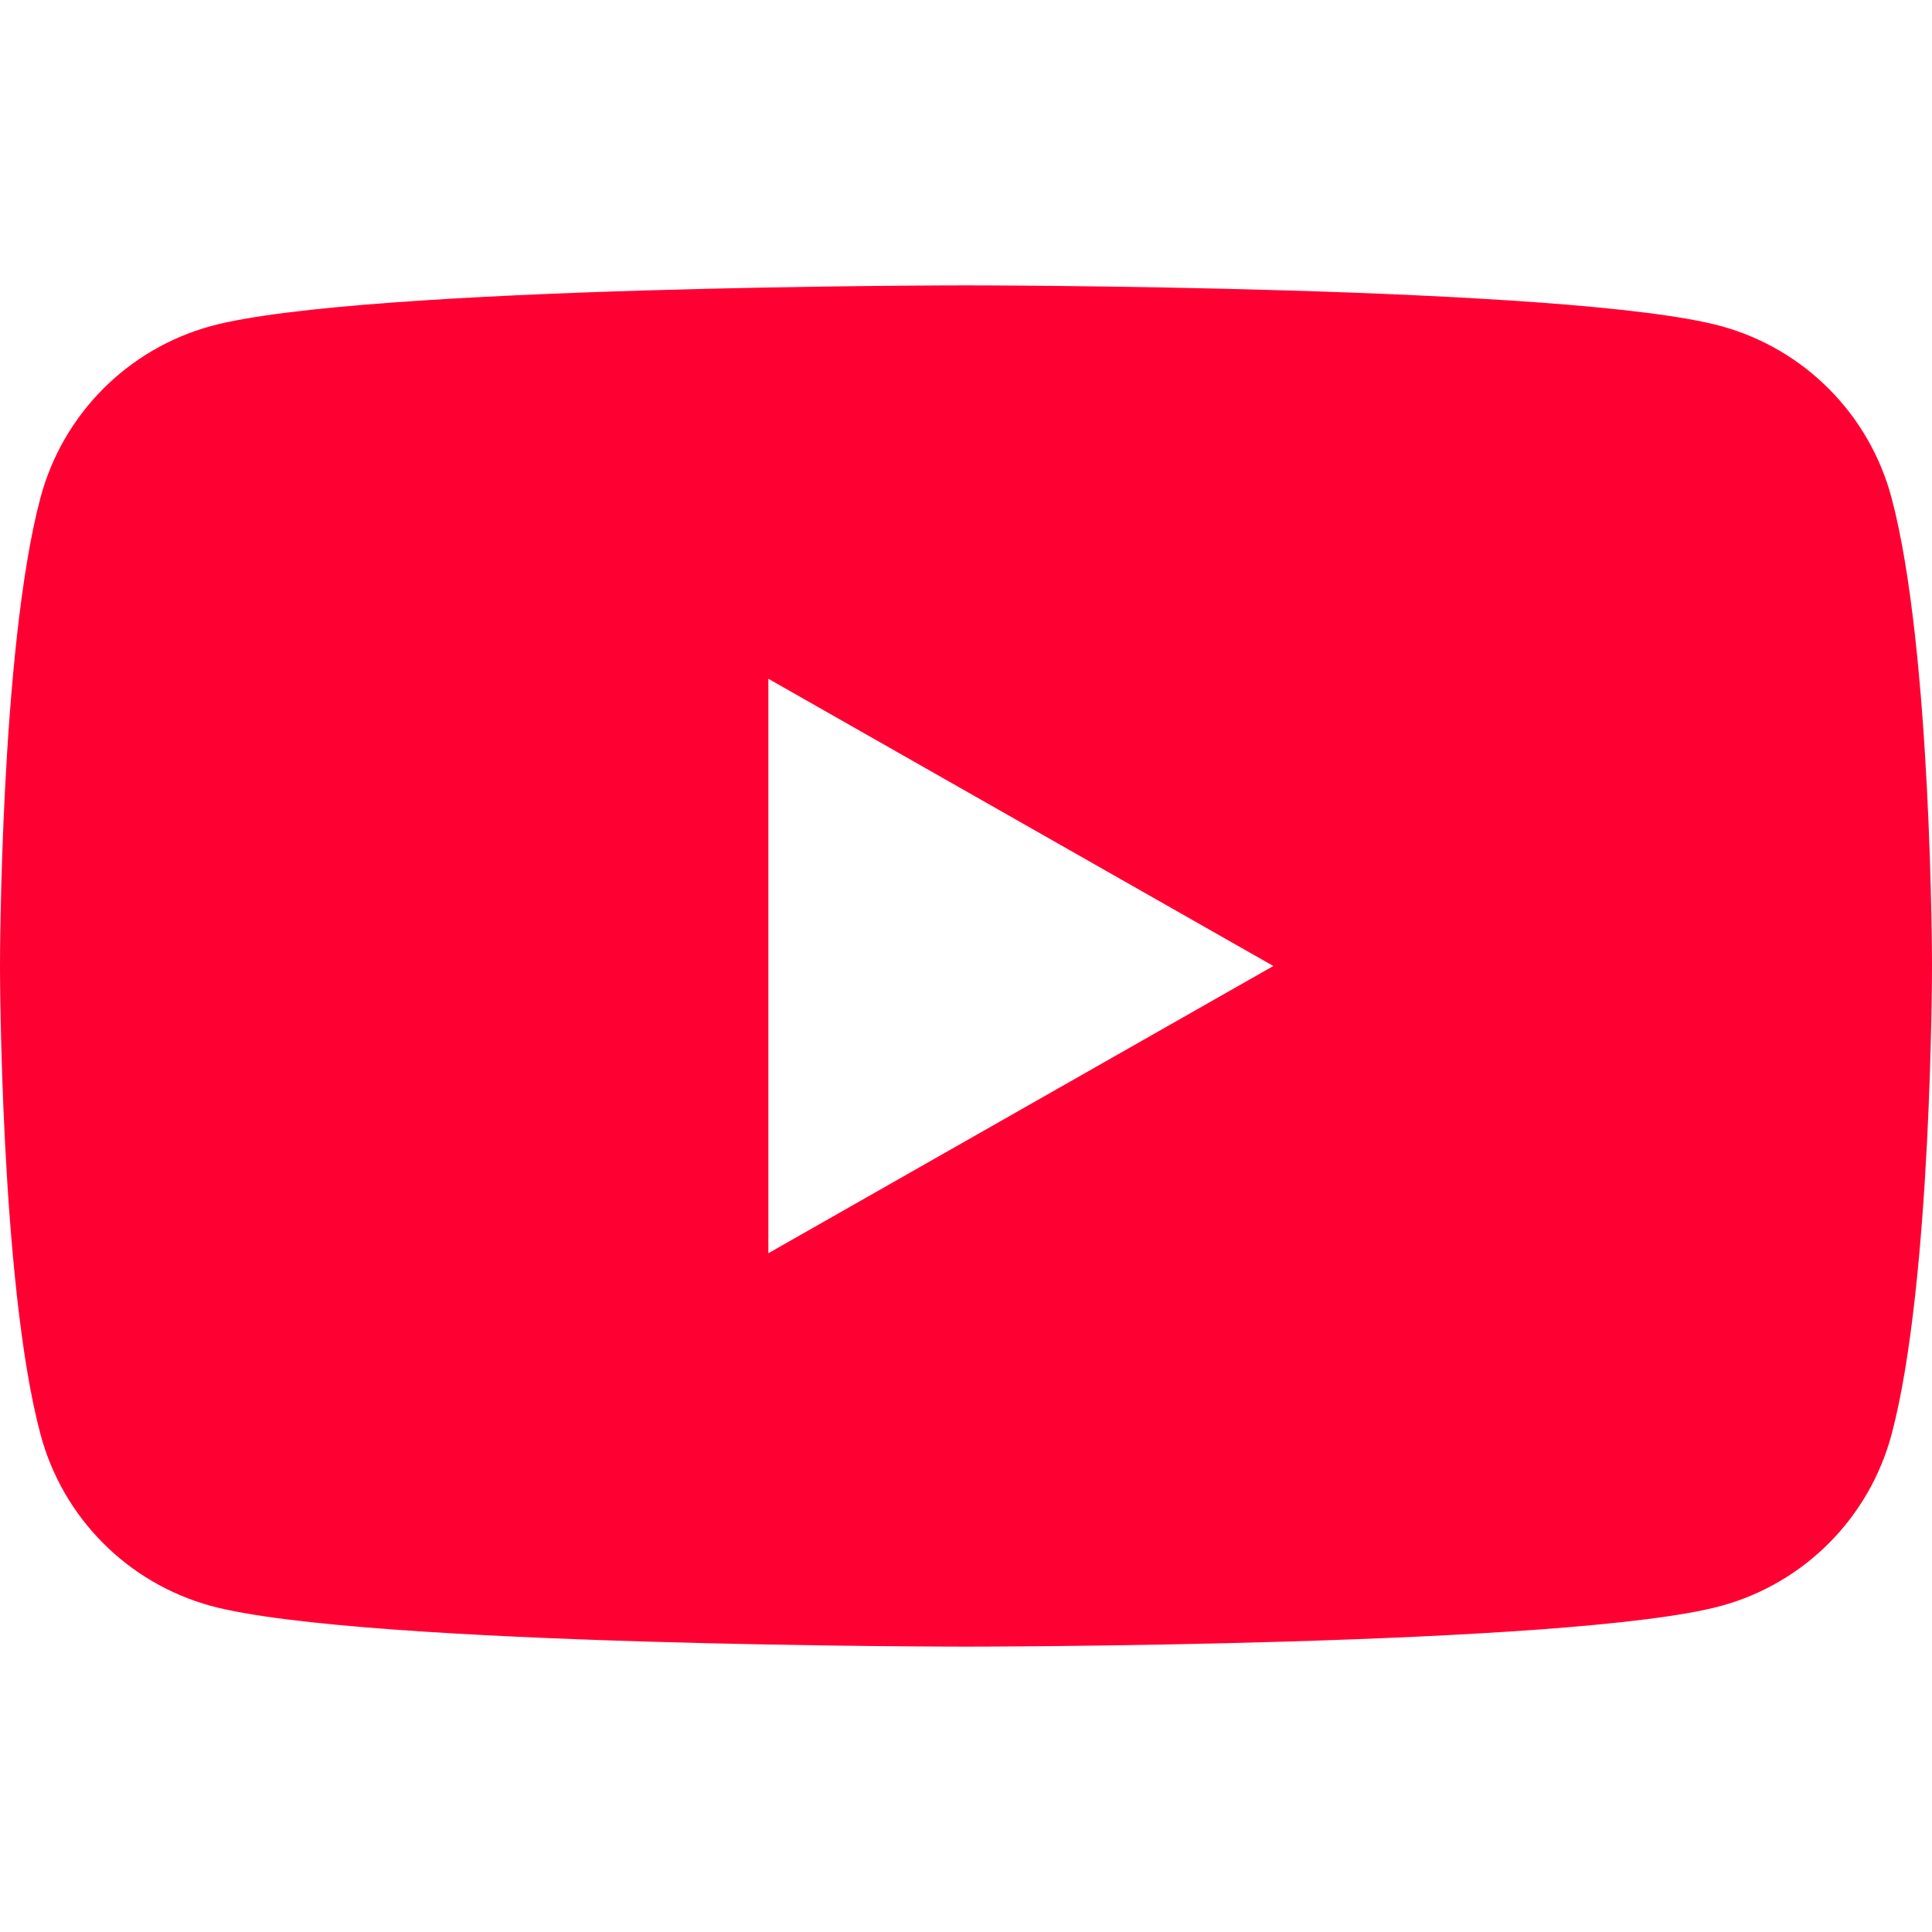
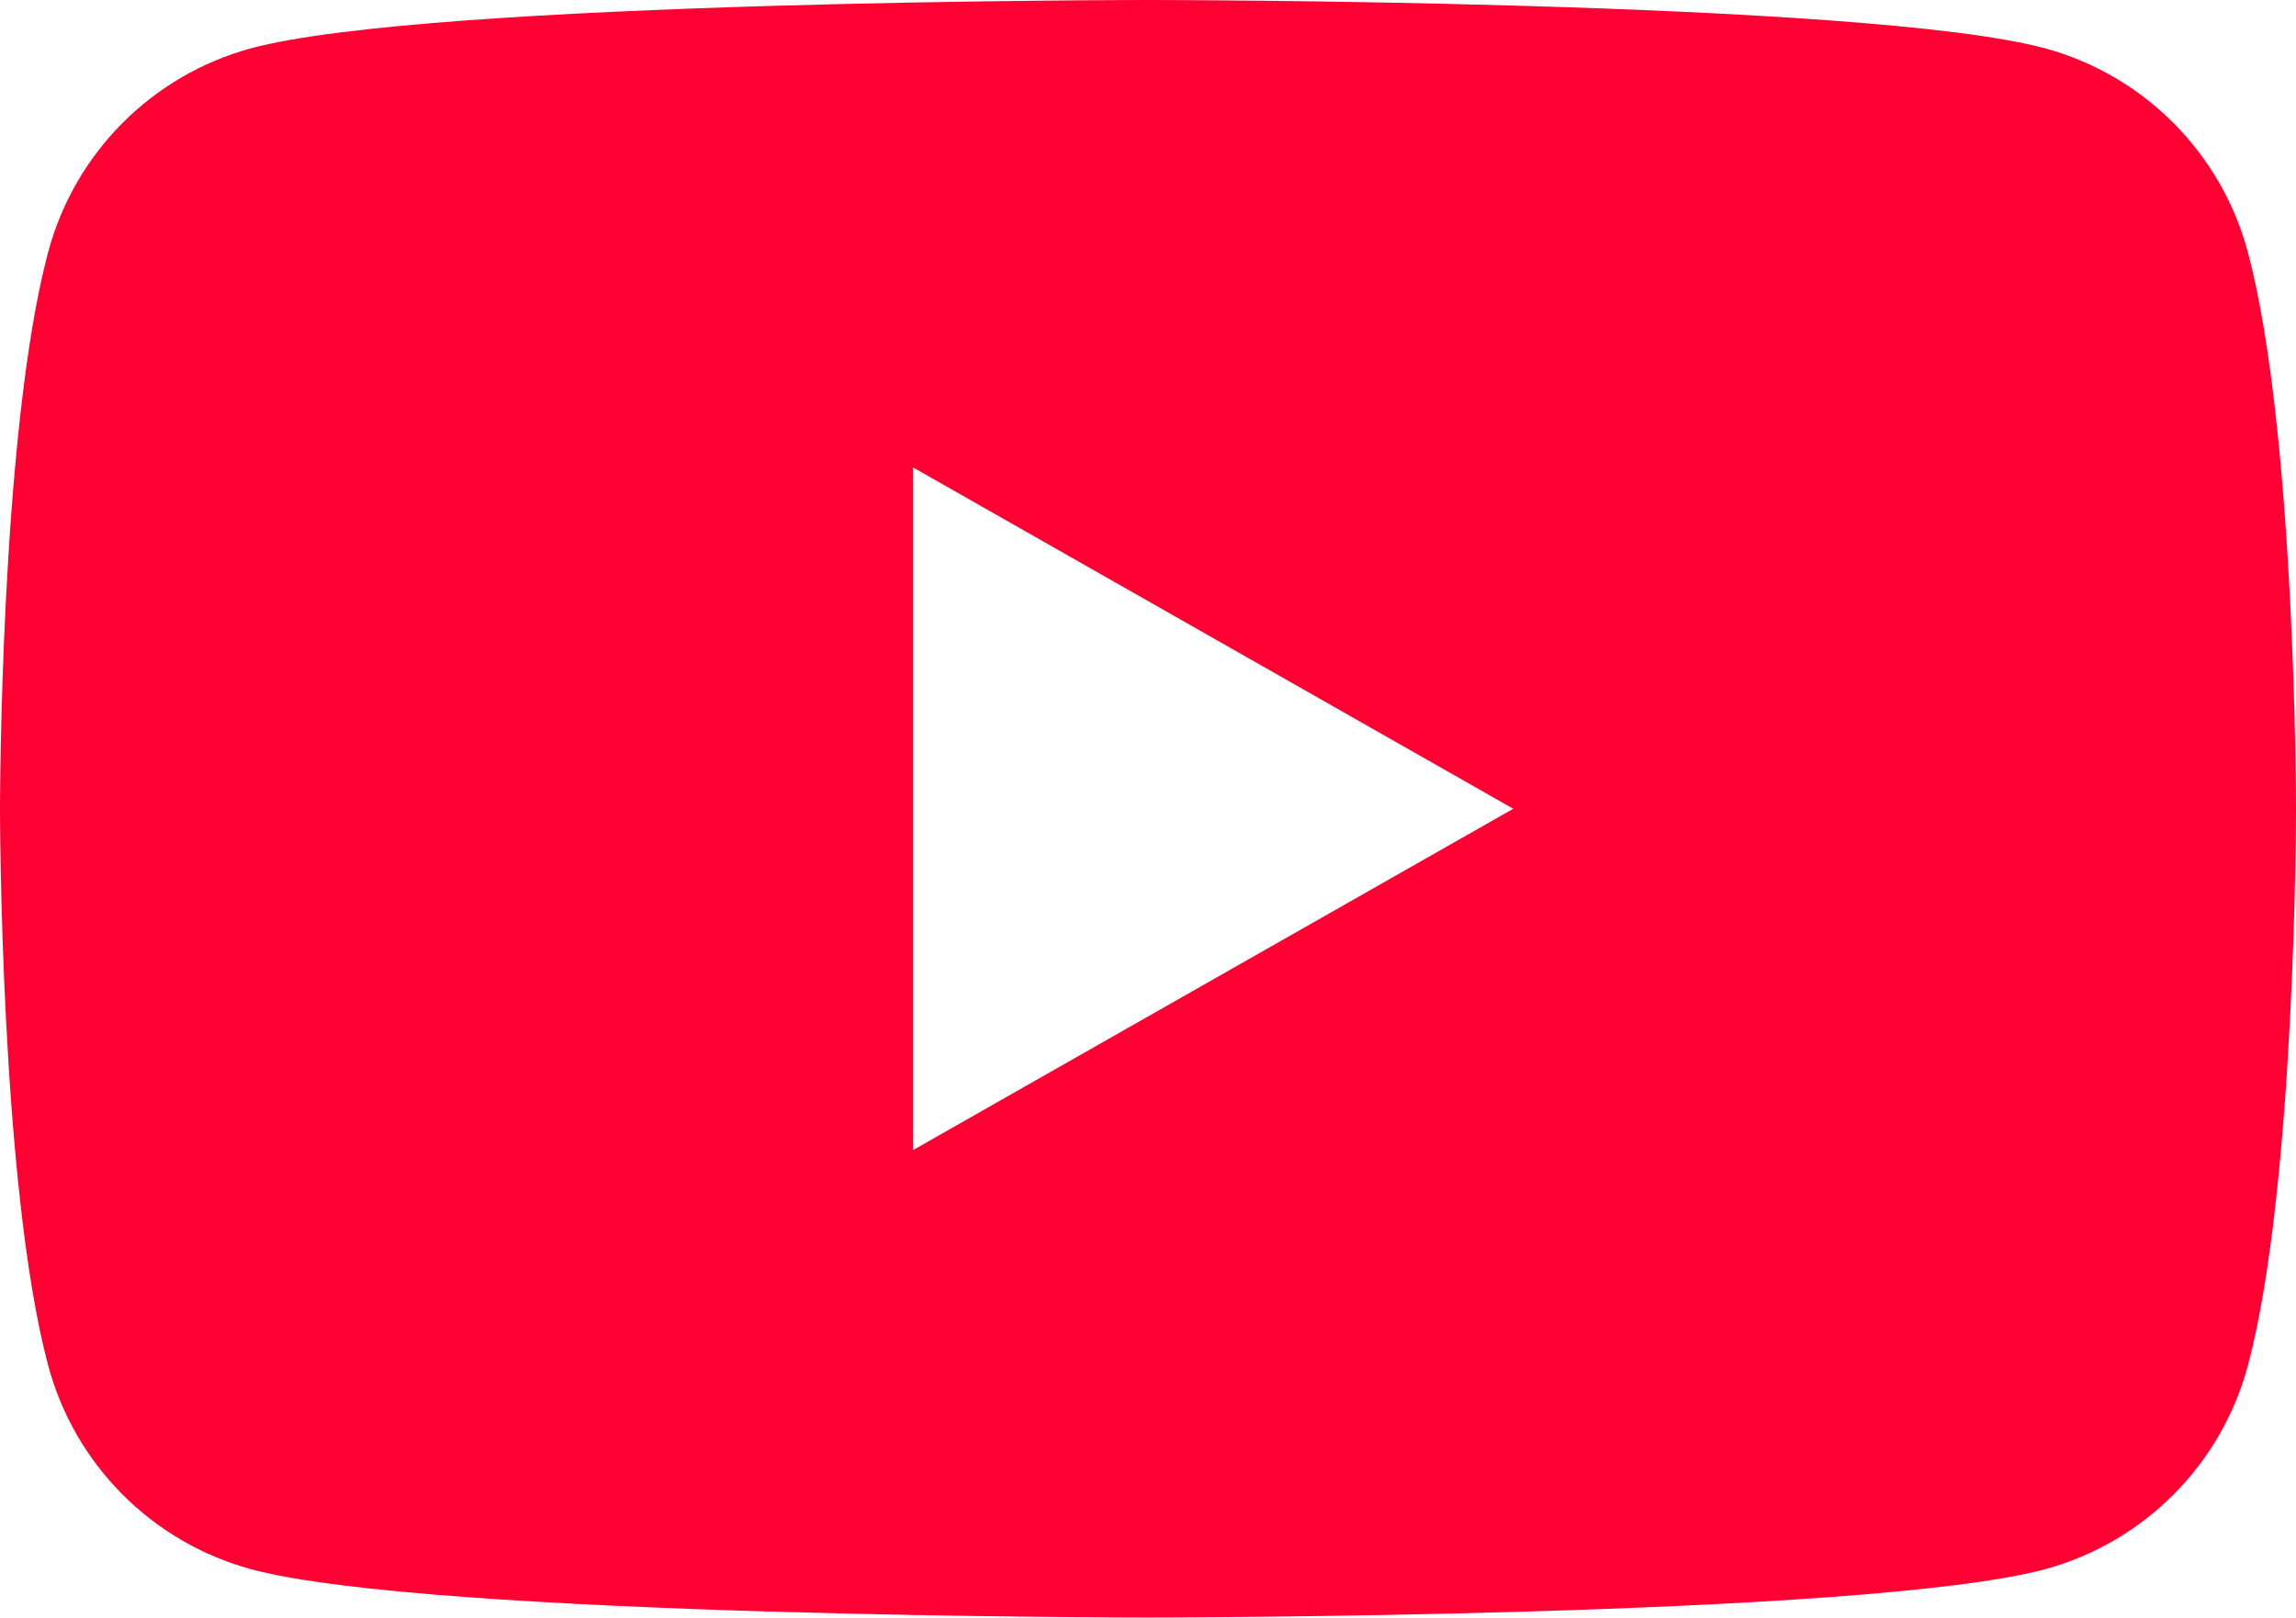
- <svg xmlns="http://www.w3.org/2000/svg" viewBox="0 0 24 24">
+ <svg xmlns="http://www.w3.org/2000/svg" viewBox="0 3.545 24 16.91" aria-hidden="true">
  <path fill="#FF0033" d="M23.498 6.186a3.016 3.016 0 0 0-2.122-2.136C19.505 3.545 12 3.545 12 3.545s-7.505 0-9.377.505A3.017 3.017 0 0 0 .502 6.186C0 8.07 0 12 0 12s0 3.93.502 5.814a3.016 3.016 0 0 0 2.122 2.136c1.871.505 9.376.505 9.376.505s7.505 0 9.377-.505a3.015 3.015 0 0 0 2.122-2.136C24 15.93 24 12 24 12s0-3.93-.502-5.814zM9.545 15.568V8.432L15.818 12l-6.273 3.568z" />
</svg>
